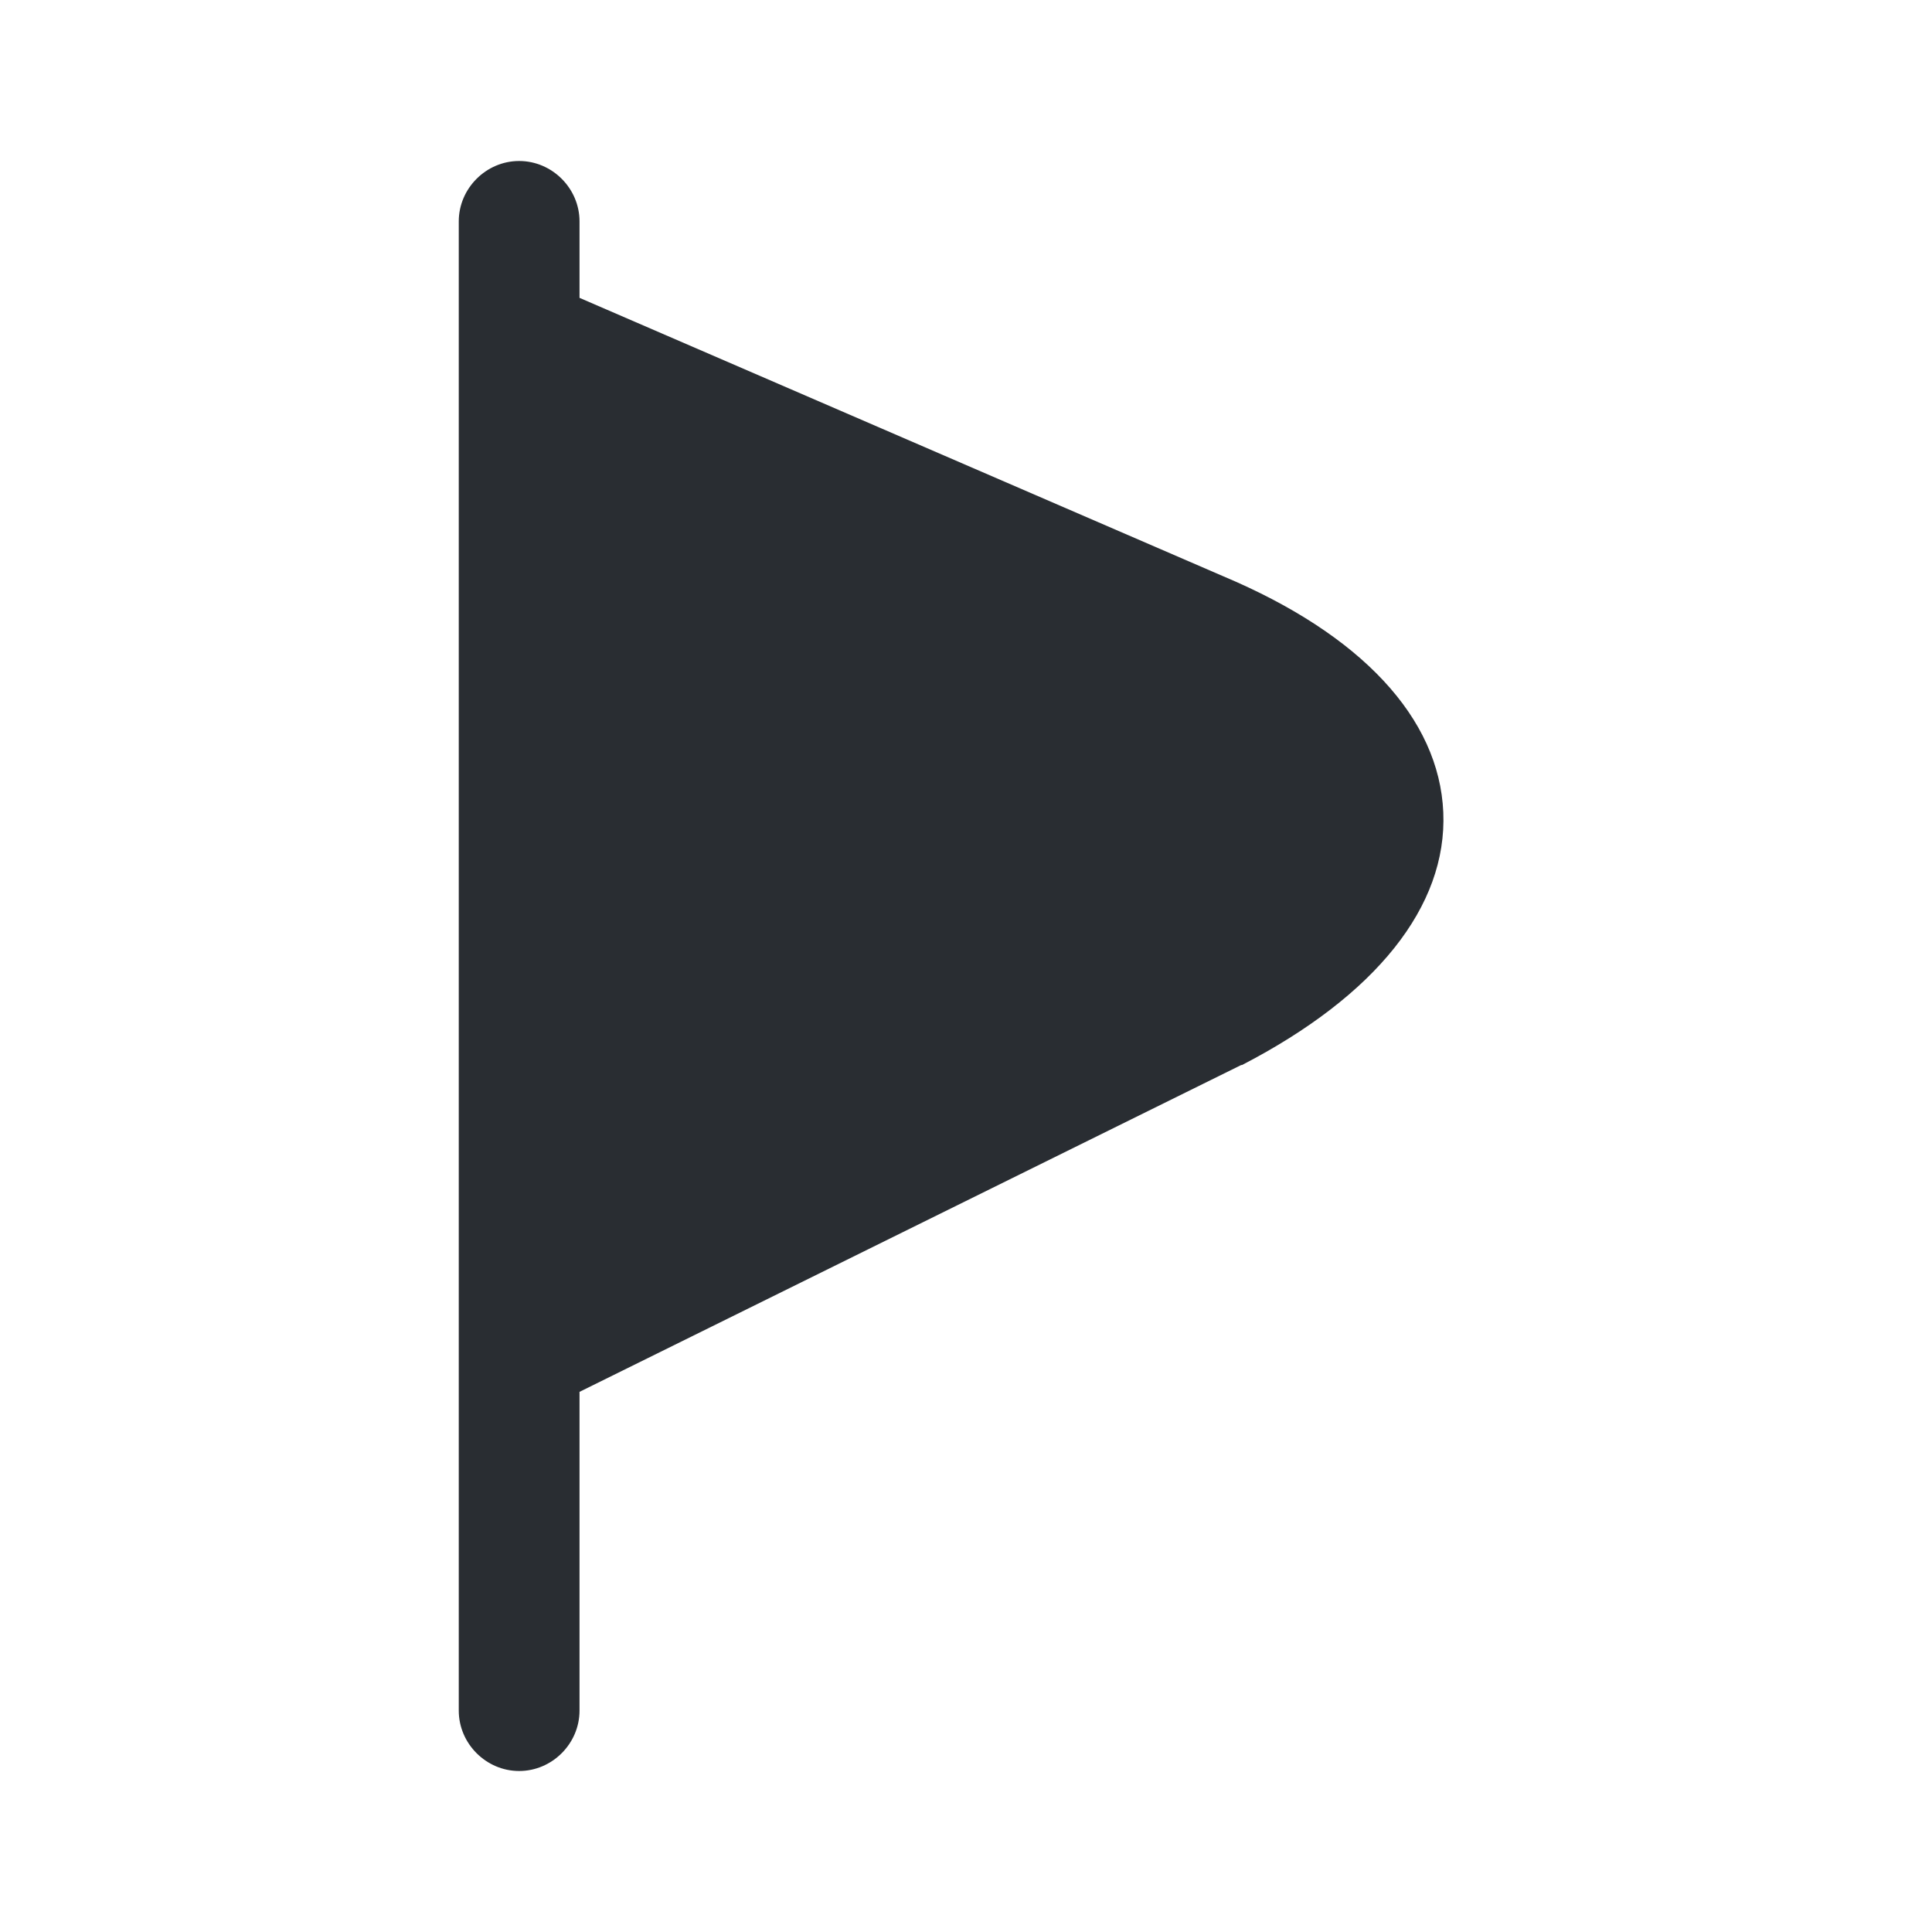
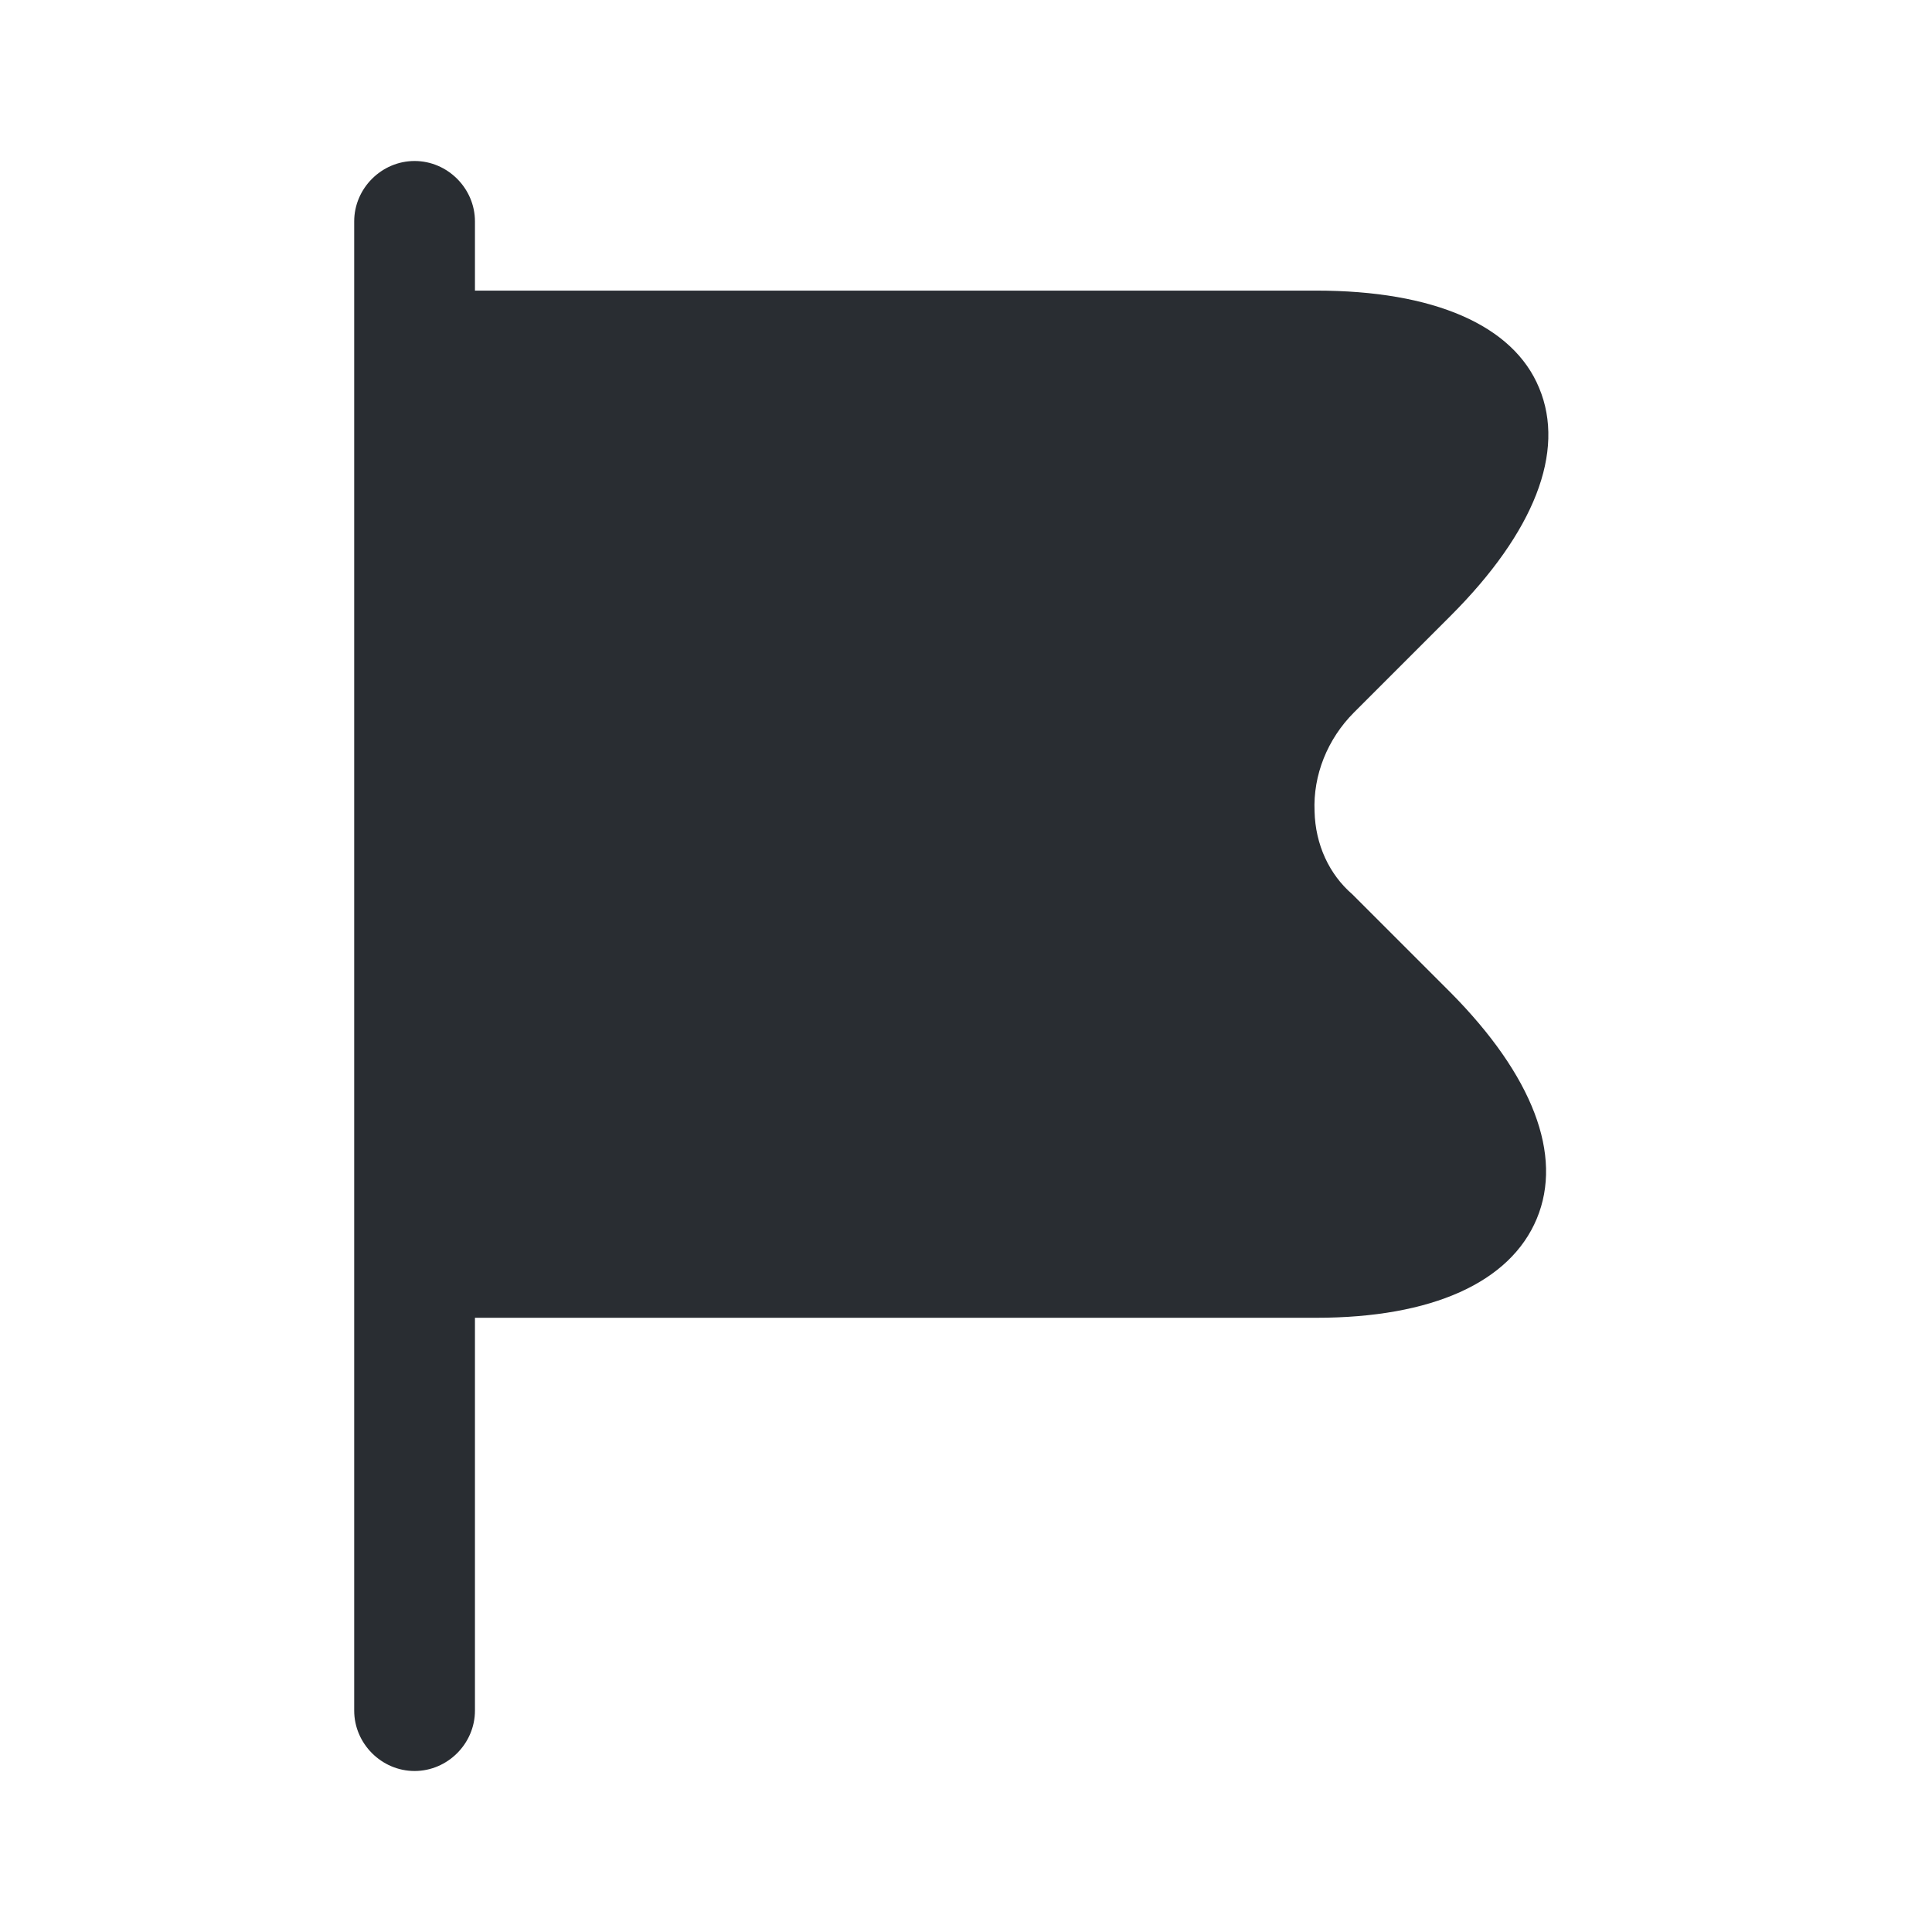
<svg xmlns="http://www.w3.org/2000/svg" width="24" height="24" viewBox="0 0 24 24" fill="none">
-   <path d="M15.199 7.16L7.199 3.7V2.75C7.199 2.34 6.859 2 6.449 2C6.039 2 5.699 2.34 5.699 2.75V21.25C5.699 21.66 6.039 22 6.449 22C6.859 22 7.199 21.66 7.199 21.25V17.29L15.419 13.23C15.419 13.23 15.419 13.23 15.429 13.23C17.089 12.37 17.979 11.26 17.929 10.09C17.879 8.92 16.909 7.88 15.199 7.16Z" fill="#292D32" />
+   <path d="M18.02 12.33L16.8 11.11C16.51 10.86 16.34 10.49 16.33 10.08C16.31 9.63 16.49 9.18 16.82 8.85L18.02 7.65C19.06 6.61 19.45 5.61 19.12 4.82C18.8 4.04 17.81 3.61 16.35 3.61H5.9V2.75C5.9 2.34 5.56 2 5.15 2C4.74 2 4.4 2.34 4.4 2.75V21.25C4.4 21.66 4.74 22 5.15 22C5.56 22 5.9 21.66 5.9 21.25V16.37H16.35C17.79 16.37 18.76 15.93 19.09 15.14C19.42 14.35 19.04 13.36 18.02 12.33Z" fill="#292D32" />
</svg>
